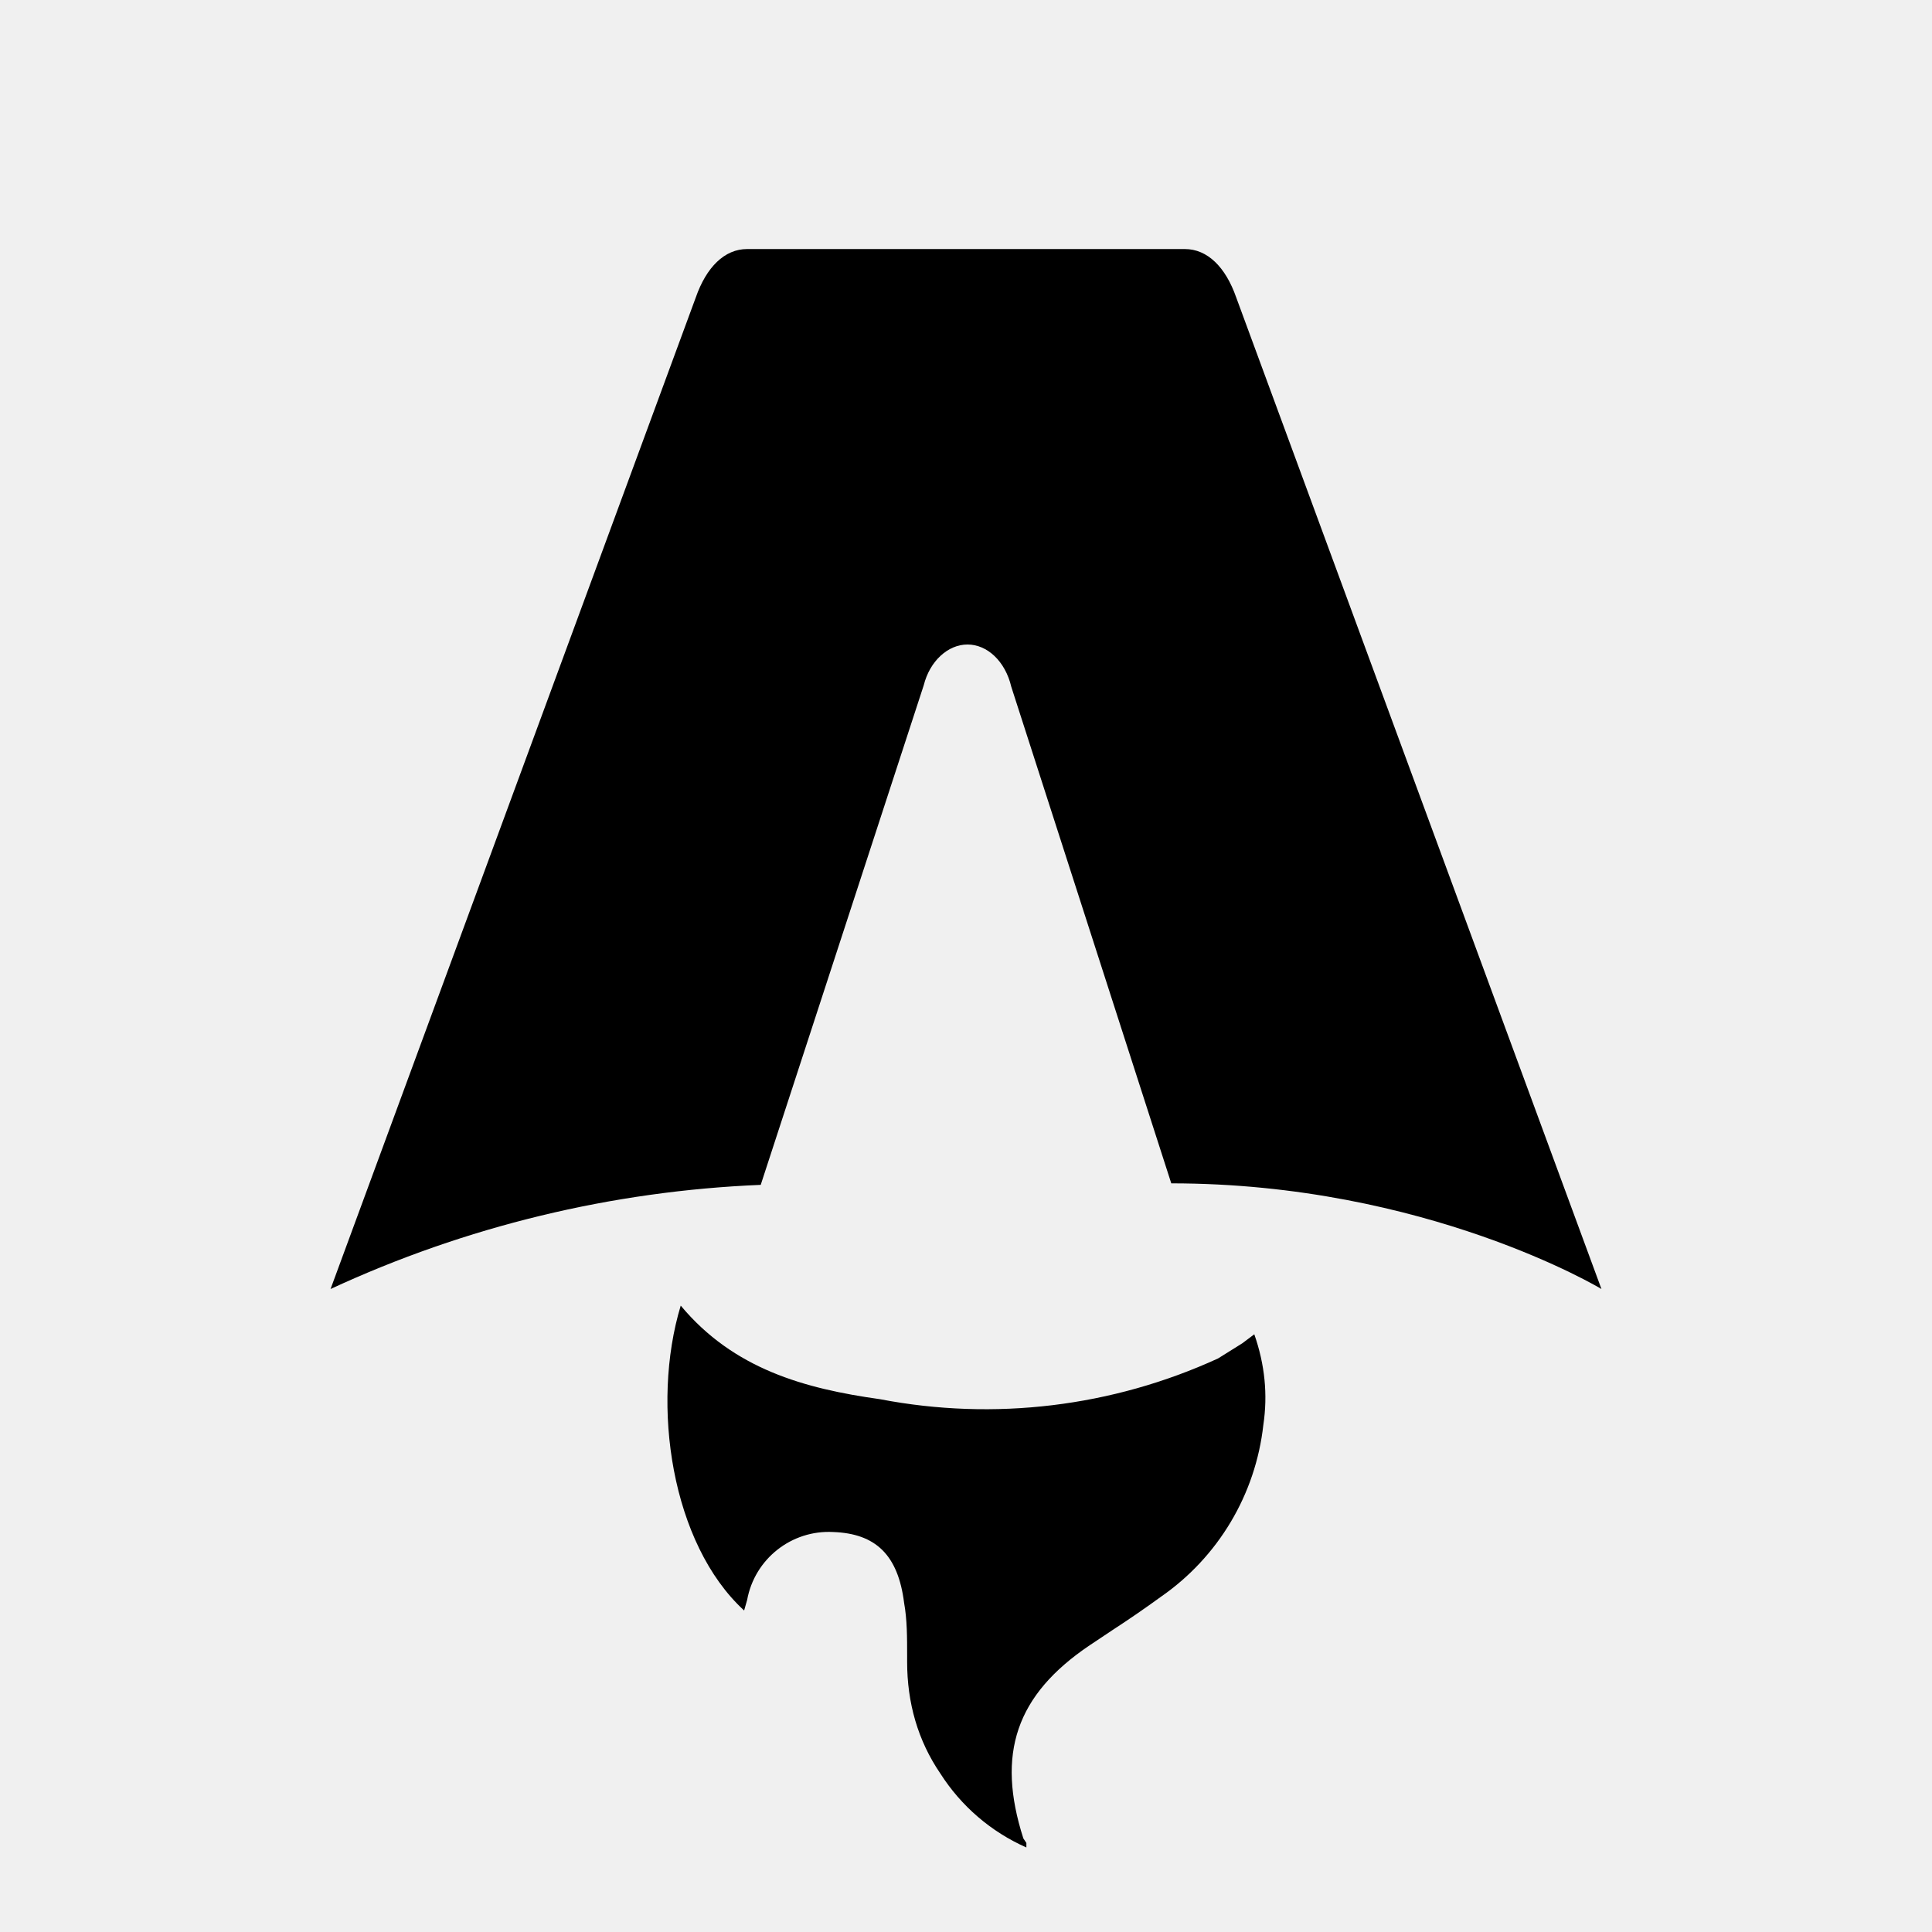
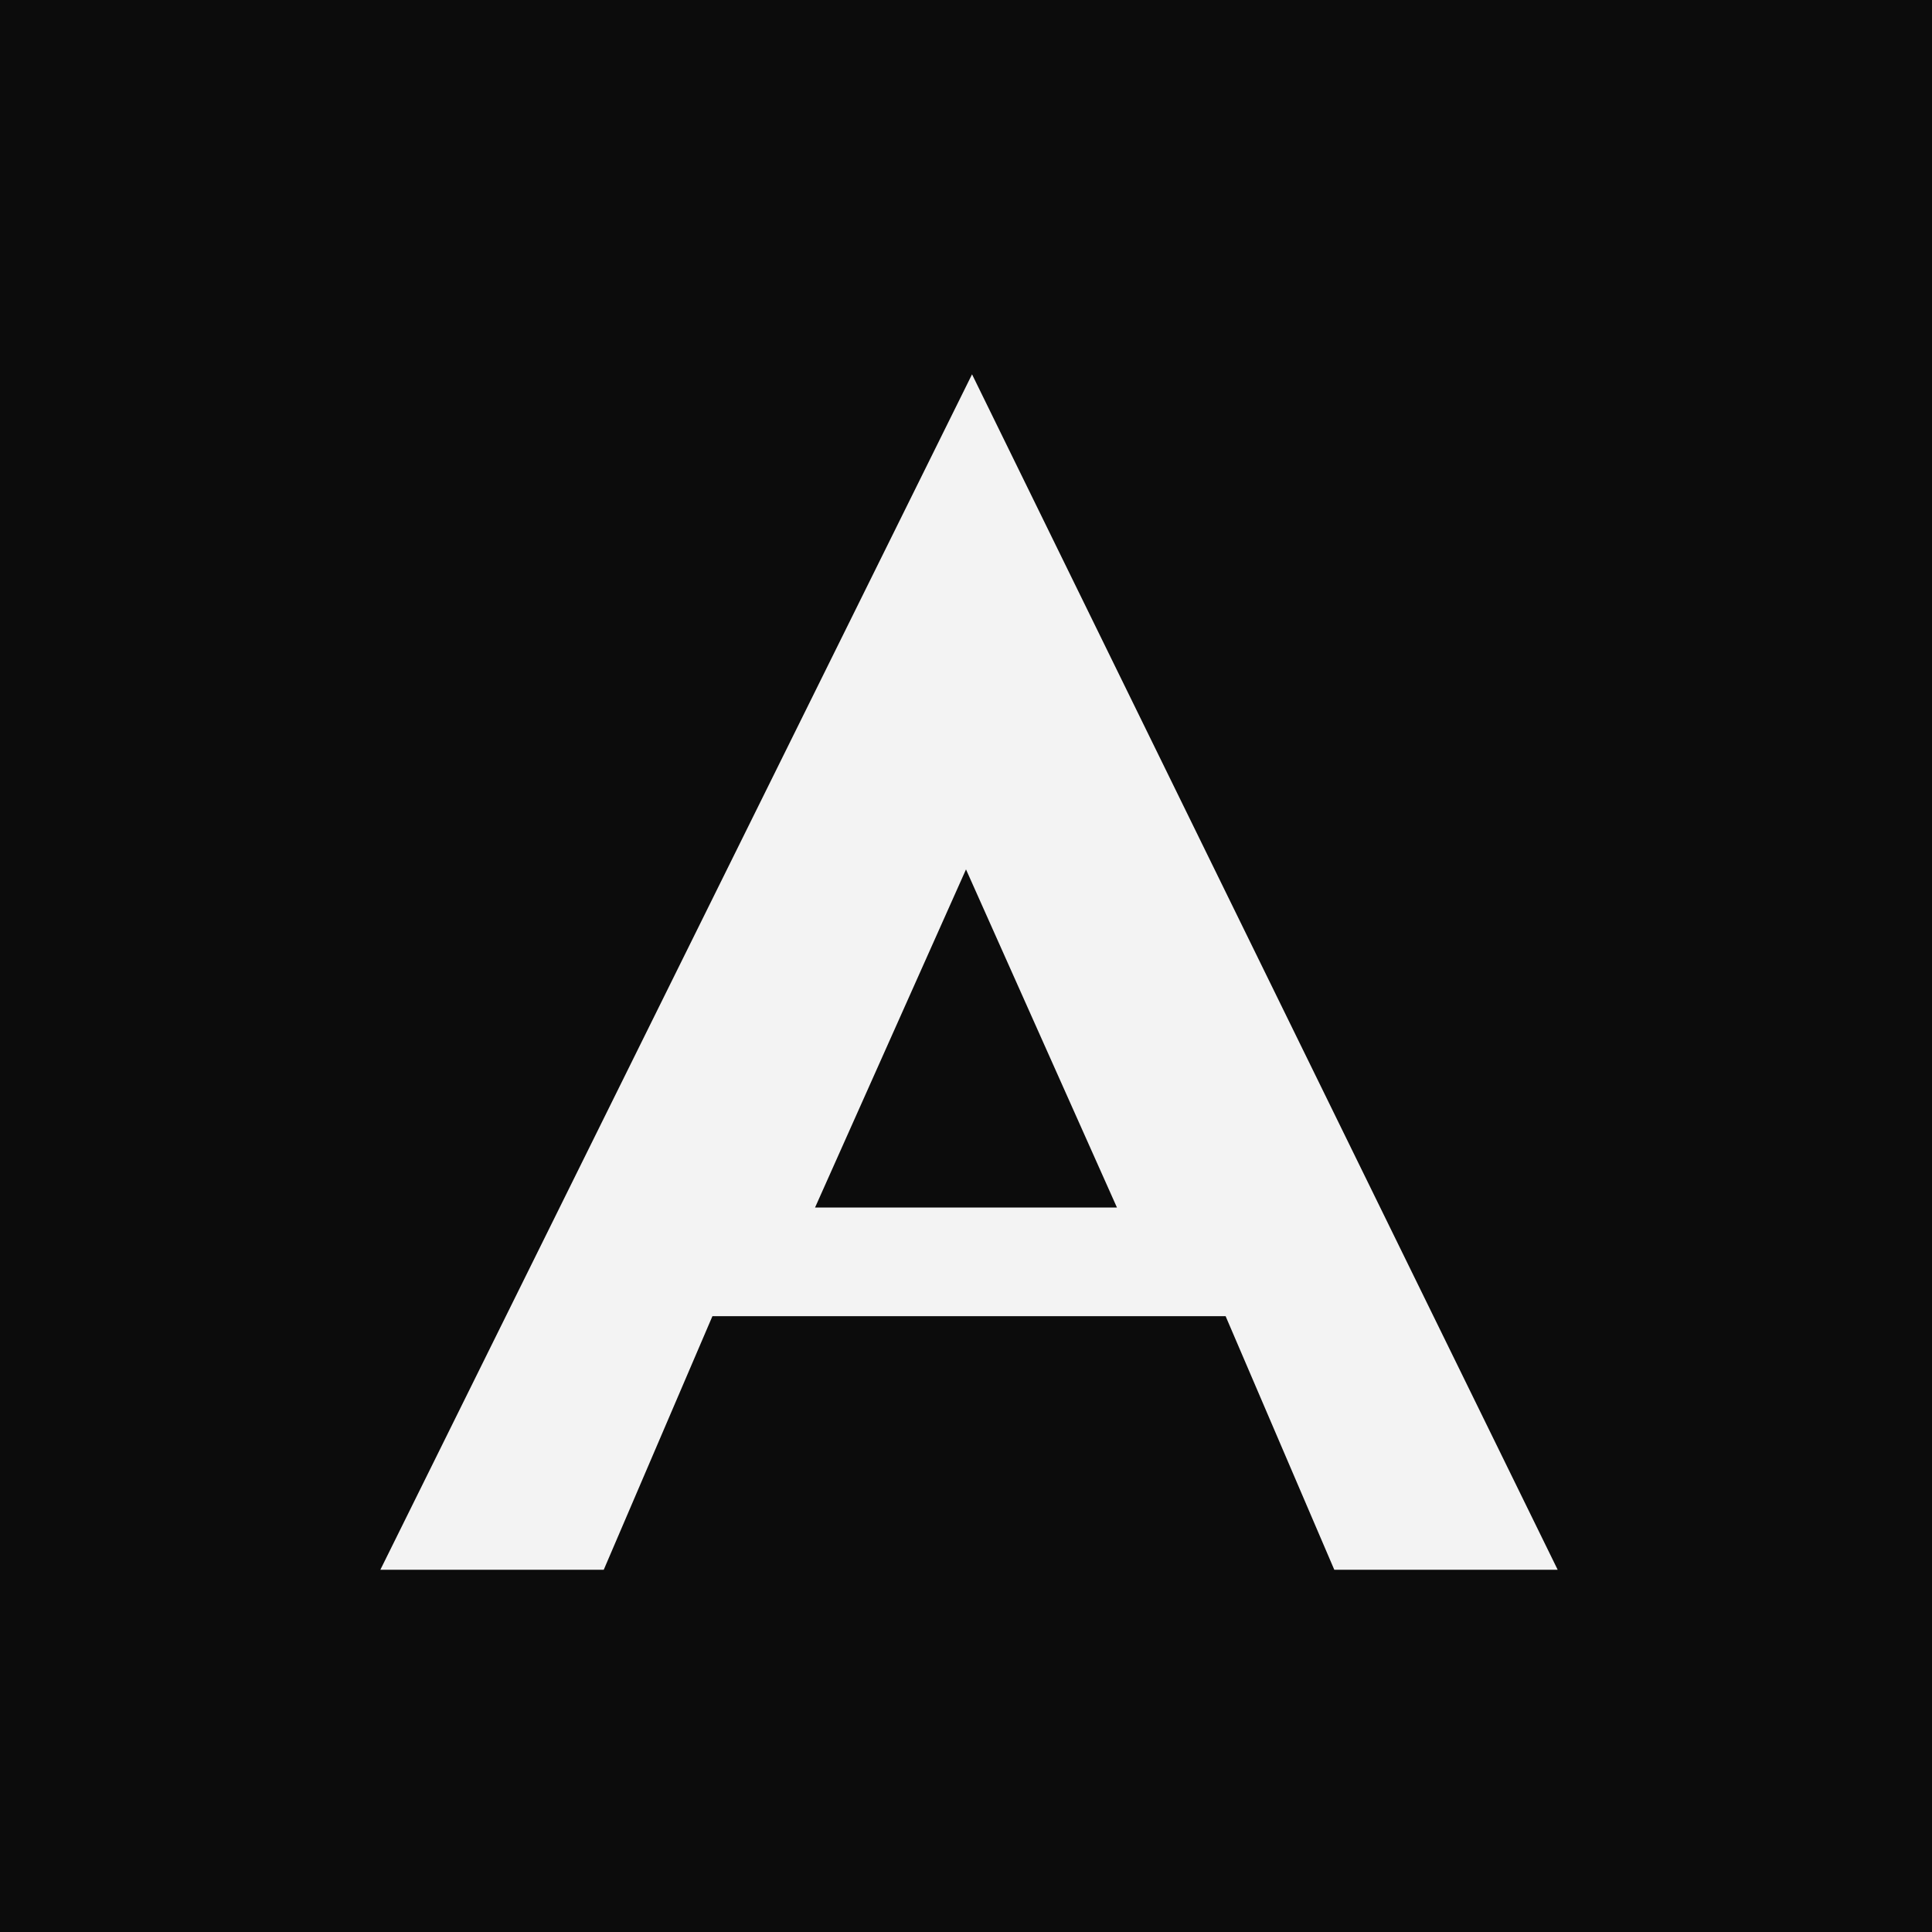
- <svg xmlns="http://www.w3.org/2000/svg" fill="none" viewBox="0 0 128 128">
-   <path d="M50.4 78.5a75.1 75.1 0 0 0-28.5 6.9l24.2-65.7c.7-2 1.9-3.2 3.4-3.2h29c1.5 0 2.7 1.2 3.4 3.2l24.2 65.7s-11.6-7-28.5-7L67 45.5c-.4-1.7-1.6-2.8-2.9-2.8-1.3 0-2.5 1.1-2.9 2.7L50.4 78.5Zm-1.1 28.2Zm-4.2-20.2c-2 6.6-.6 15.8 4.2 20.2a17.5 17.5 0 0 1 .2-.7 5.5 5.5 0 0 1 5.7-4.5c2.8.1 4.3 1.5 4.7 4.7.2 1.1.2 2.3.2 3.5v.4c0 2.7.7 5.2 2.2 7.4a13 13 0 0 0 5.7 4.9v-.3l-.2-.3c-1.8-5.6-.5-9.5 4.4-12.8l1.5-1a73 73 0 0 0 3.2-2.2 16 16 0 0 0 6.8-11.4c.3-2 .1-4-.6-6l-.8.6-1.6 1a37 37 0 0 1-22.4 2.7c-5-.7-9.7-2-13.2-6.2Z" />
-   <style>
-         path { fill: #000; }
-         @media (prefers-color-scheme: dark) {
-             path { fill: #FFF; }
-         }
-     </style>
+ <svg xmlns="http://www.w3.org/2000/svg" viewBox="0 0 32 32">
+   <rect width="32" height="32" fill="#0c0c0c" />
+   <path fill="#f3f3f3" d="M16.1 6.2 25.8 26h-3.7l-1.8-4.2h-8.5L10 26H6.3L16.1 6.2Zm-.1 8.2-2.5 5.6h5l-2.5-5.6Z" />
</svg>
